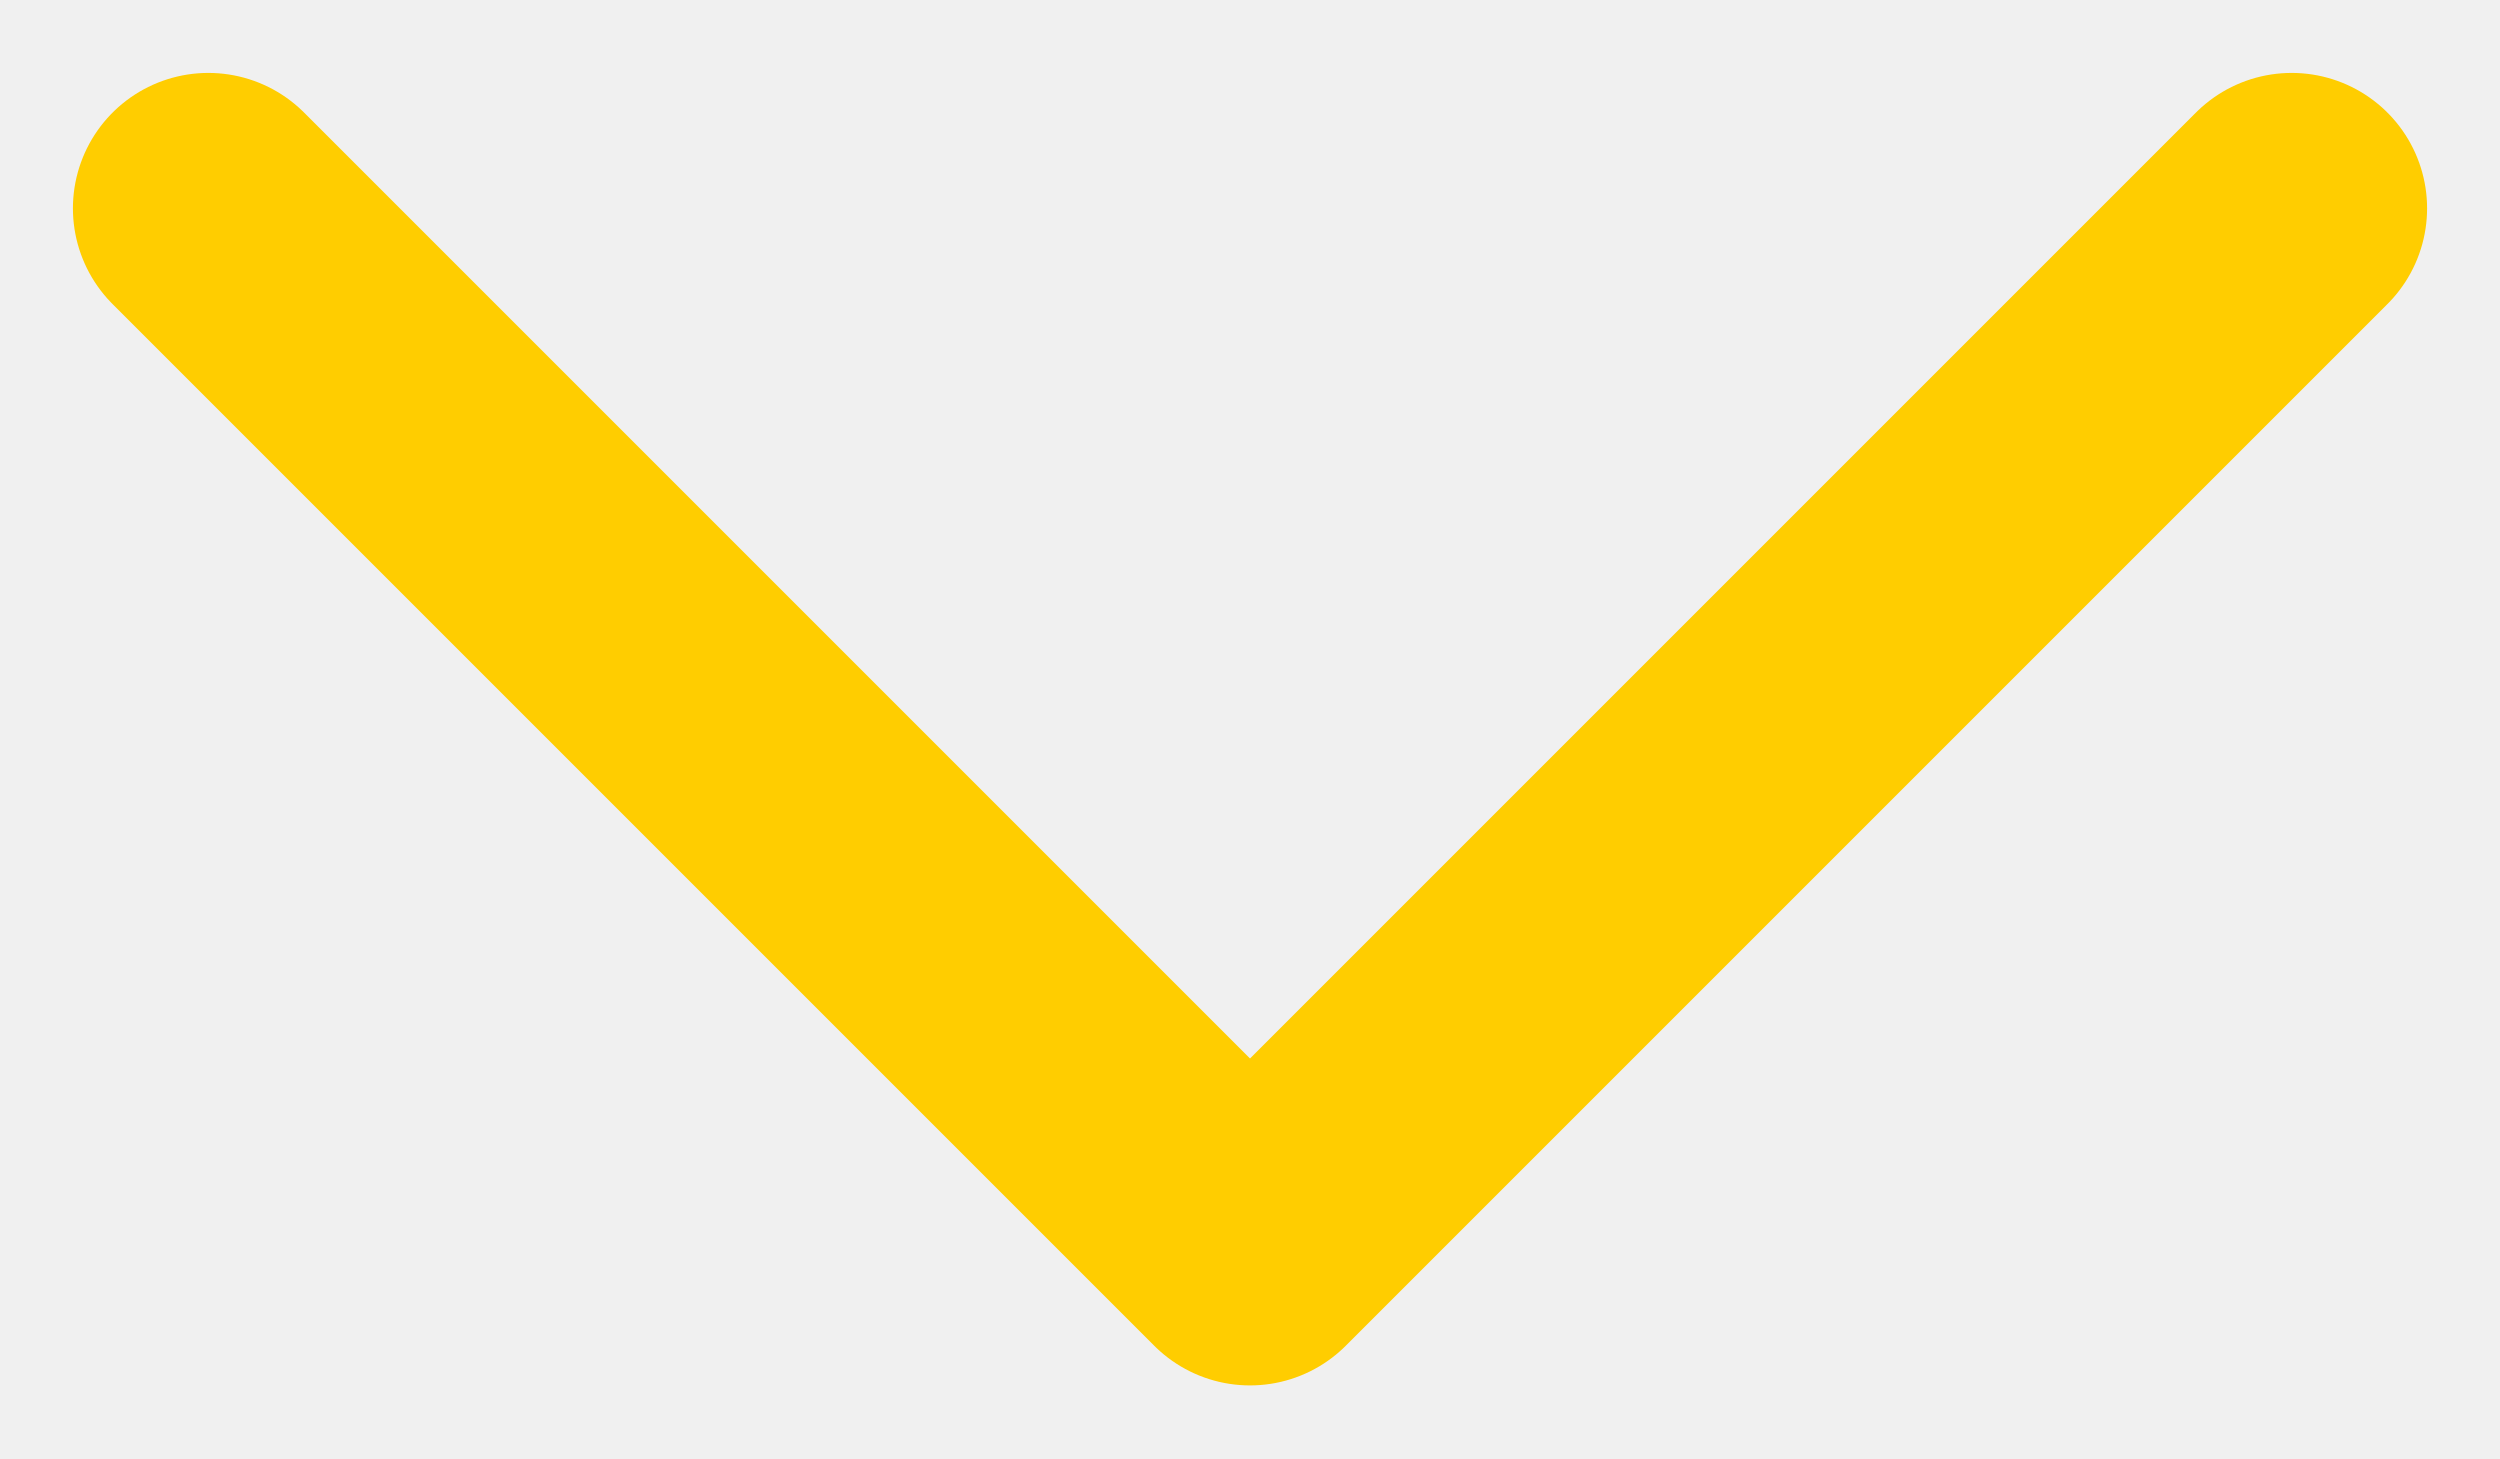
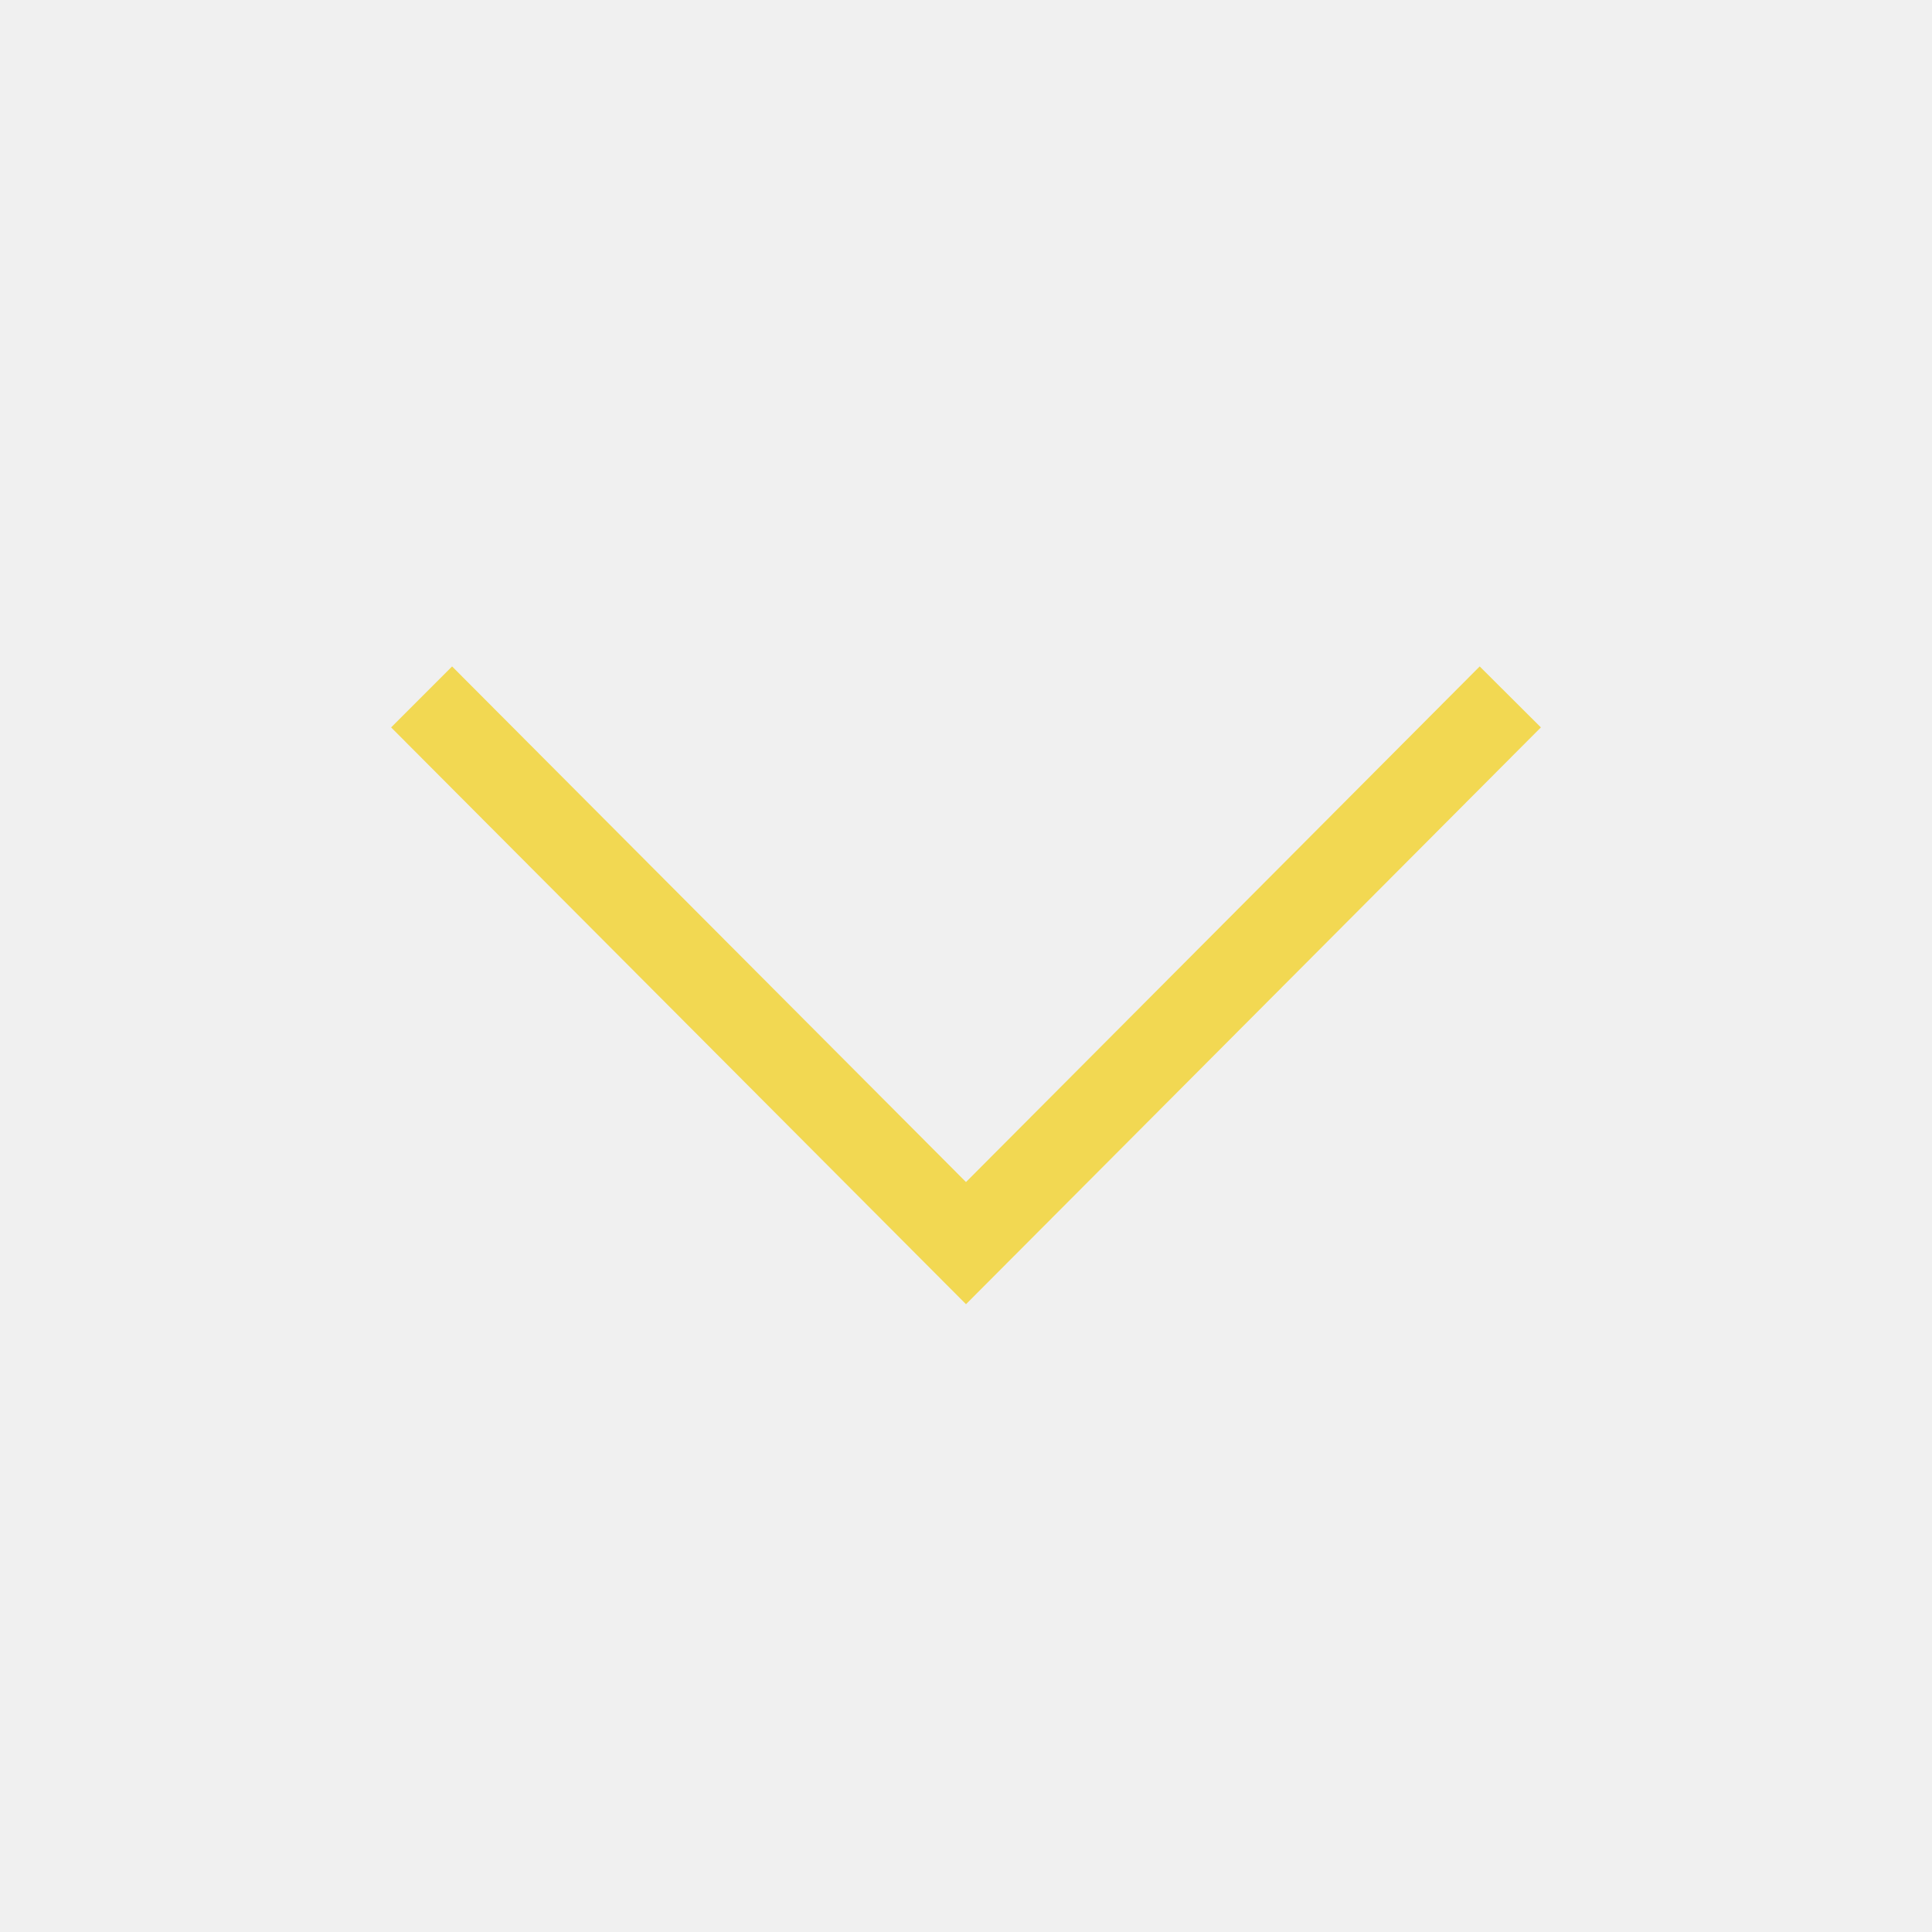
- <svg xmlns="http://www.w3.org/2000/svg" width="12" height="7" viewBox="0 0 12 7" fill="none">
-   <path d="M11 1L8.5 3.5L6 6L1 1" stroke="#FFCD00" stroke-width="1.3" stroke-linecap="round" stroke-linejoin="round" />
+ <svg xmlns="http://www.w3.org/2000/svg" width="20" height="20" viewBox="0 0 18 18" fill="none">
+   <g clip-path="url(#clip0_1380_7669)">
+     <path d="M9 12.151L3.644 6.777L4.212 6.209L9 11.013L13.786 6.209L14.356 6.777L9 12.151Z" fill="#F2D852" />
+   </g>
+   <defs>
+     <clipPath id="clip0_1380_7669">
+       <rect width="18" height="18" fill="white" />
+     </clipPath>
+   </defs>
</svg>
